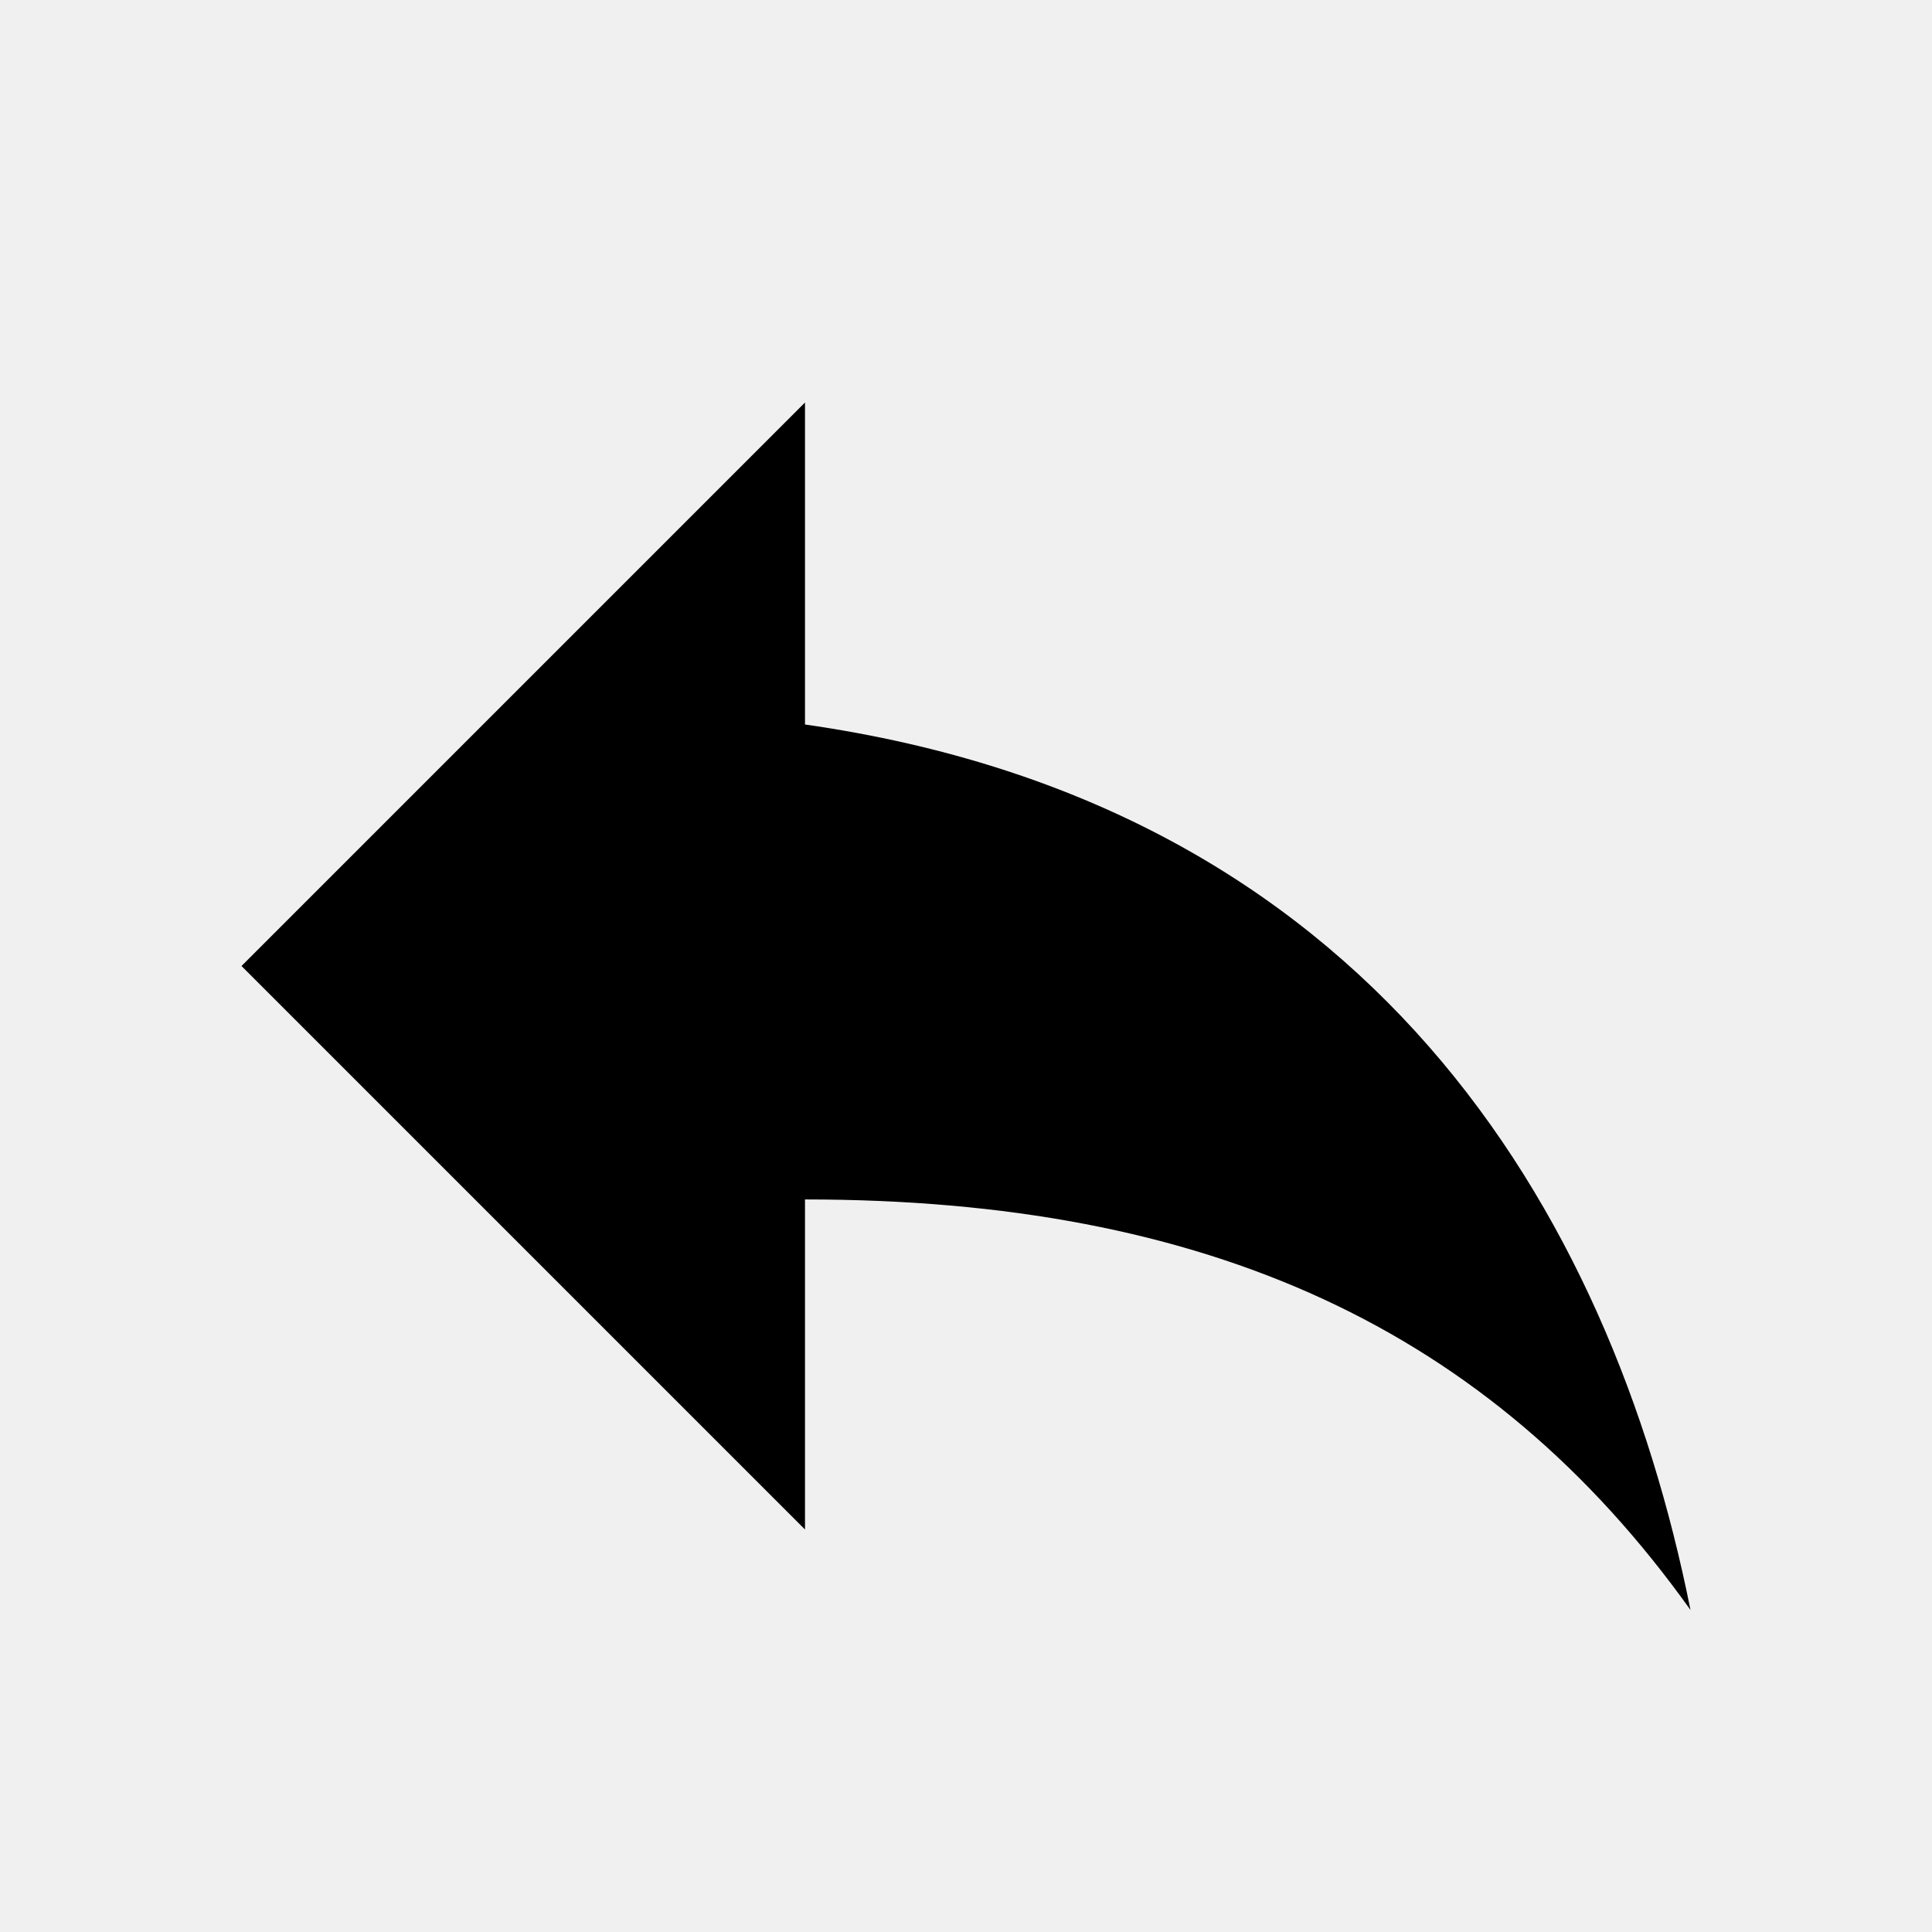
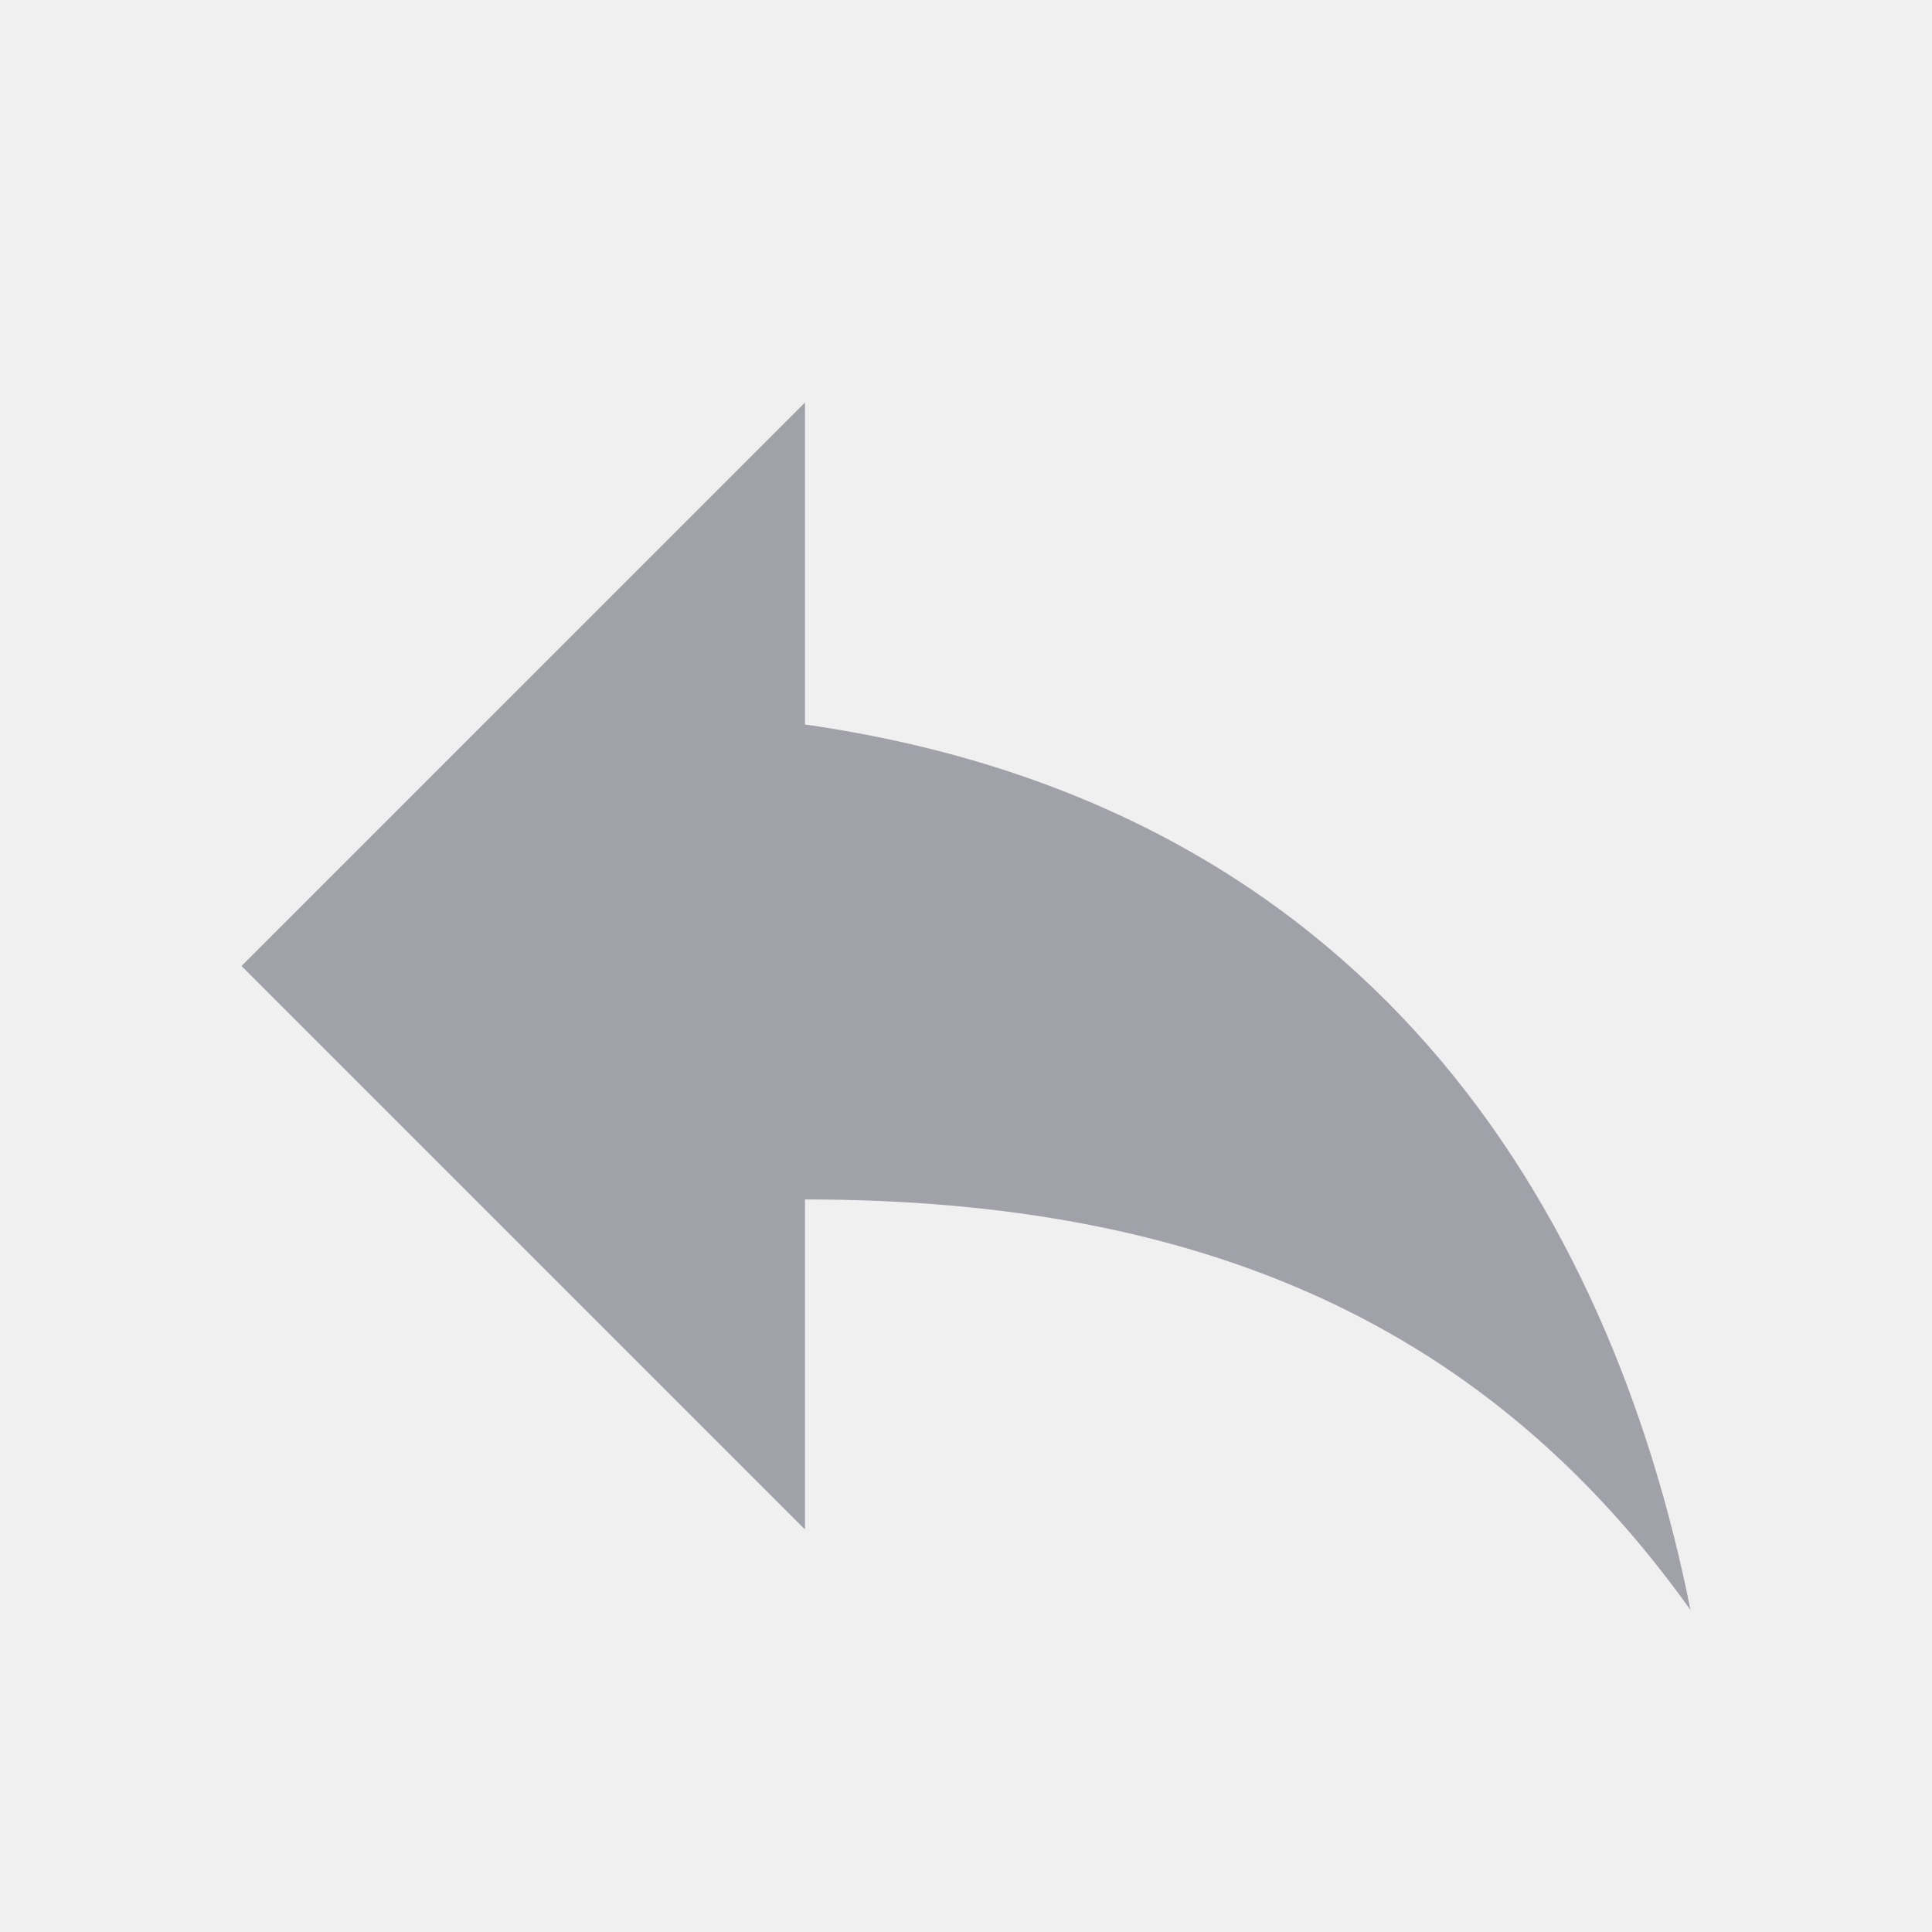
- <svg xmlns="http://www.w3.org/2000/svg" width="24" height="24" viewBox="0 0 24 24" fill="none">
+ <svg xmlns="http://www.w3.org/2000/svg" width="24" height="24" viewBox="0 0 24 24" fill="#A1A1AA">
  <g id="name=reply" clip-path="url(#clip0_24_42)">
-     <path id="Vector" d="M10 9V5L3 12L10 19V14.9C15 14.9 18.5 16.5 21 20C20 15 17 10 10 9Z" fill="black" />
+     <path id="Vector" d="M10 9V5L3 12L10 19V14.9C15 14.9 18.5 16.5 21 20C20 15 17 10 10 9Z" fill="#A1A1AA" />
  </g>
  <defs>
    <clipPath id="clip0_24_42">
-       <rect width="24" height="24" fill="white" />
+       <rect width="24" height="24" fill="#A1A1AA" />
    </clipPath>
  </defs>
</svg>
